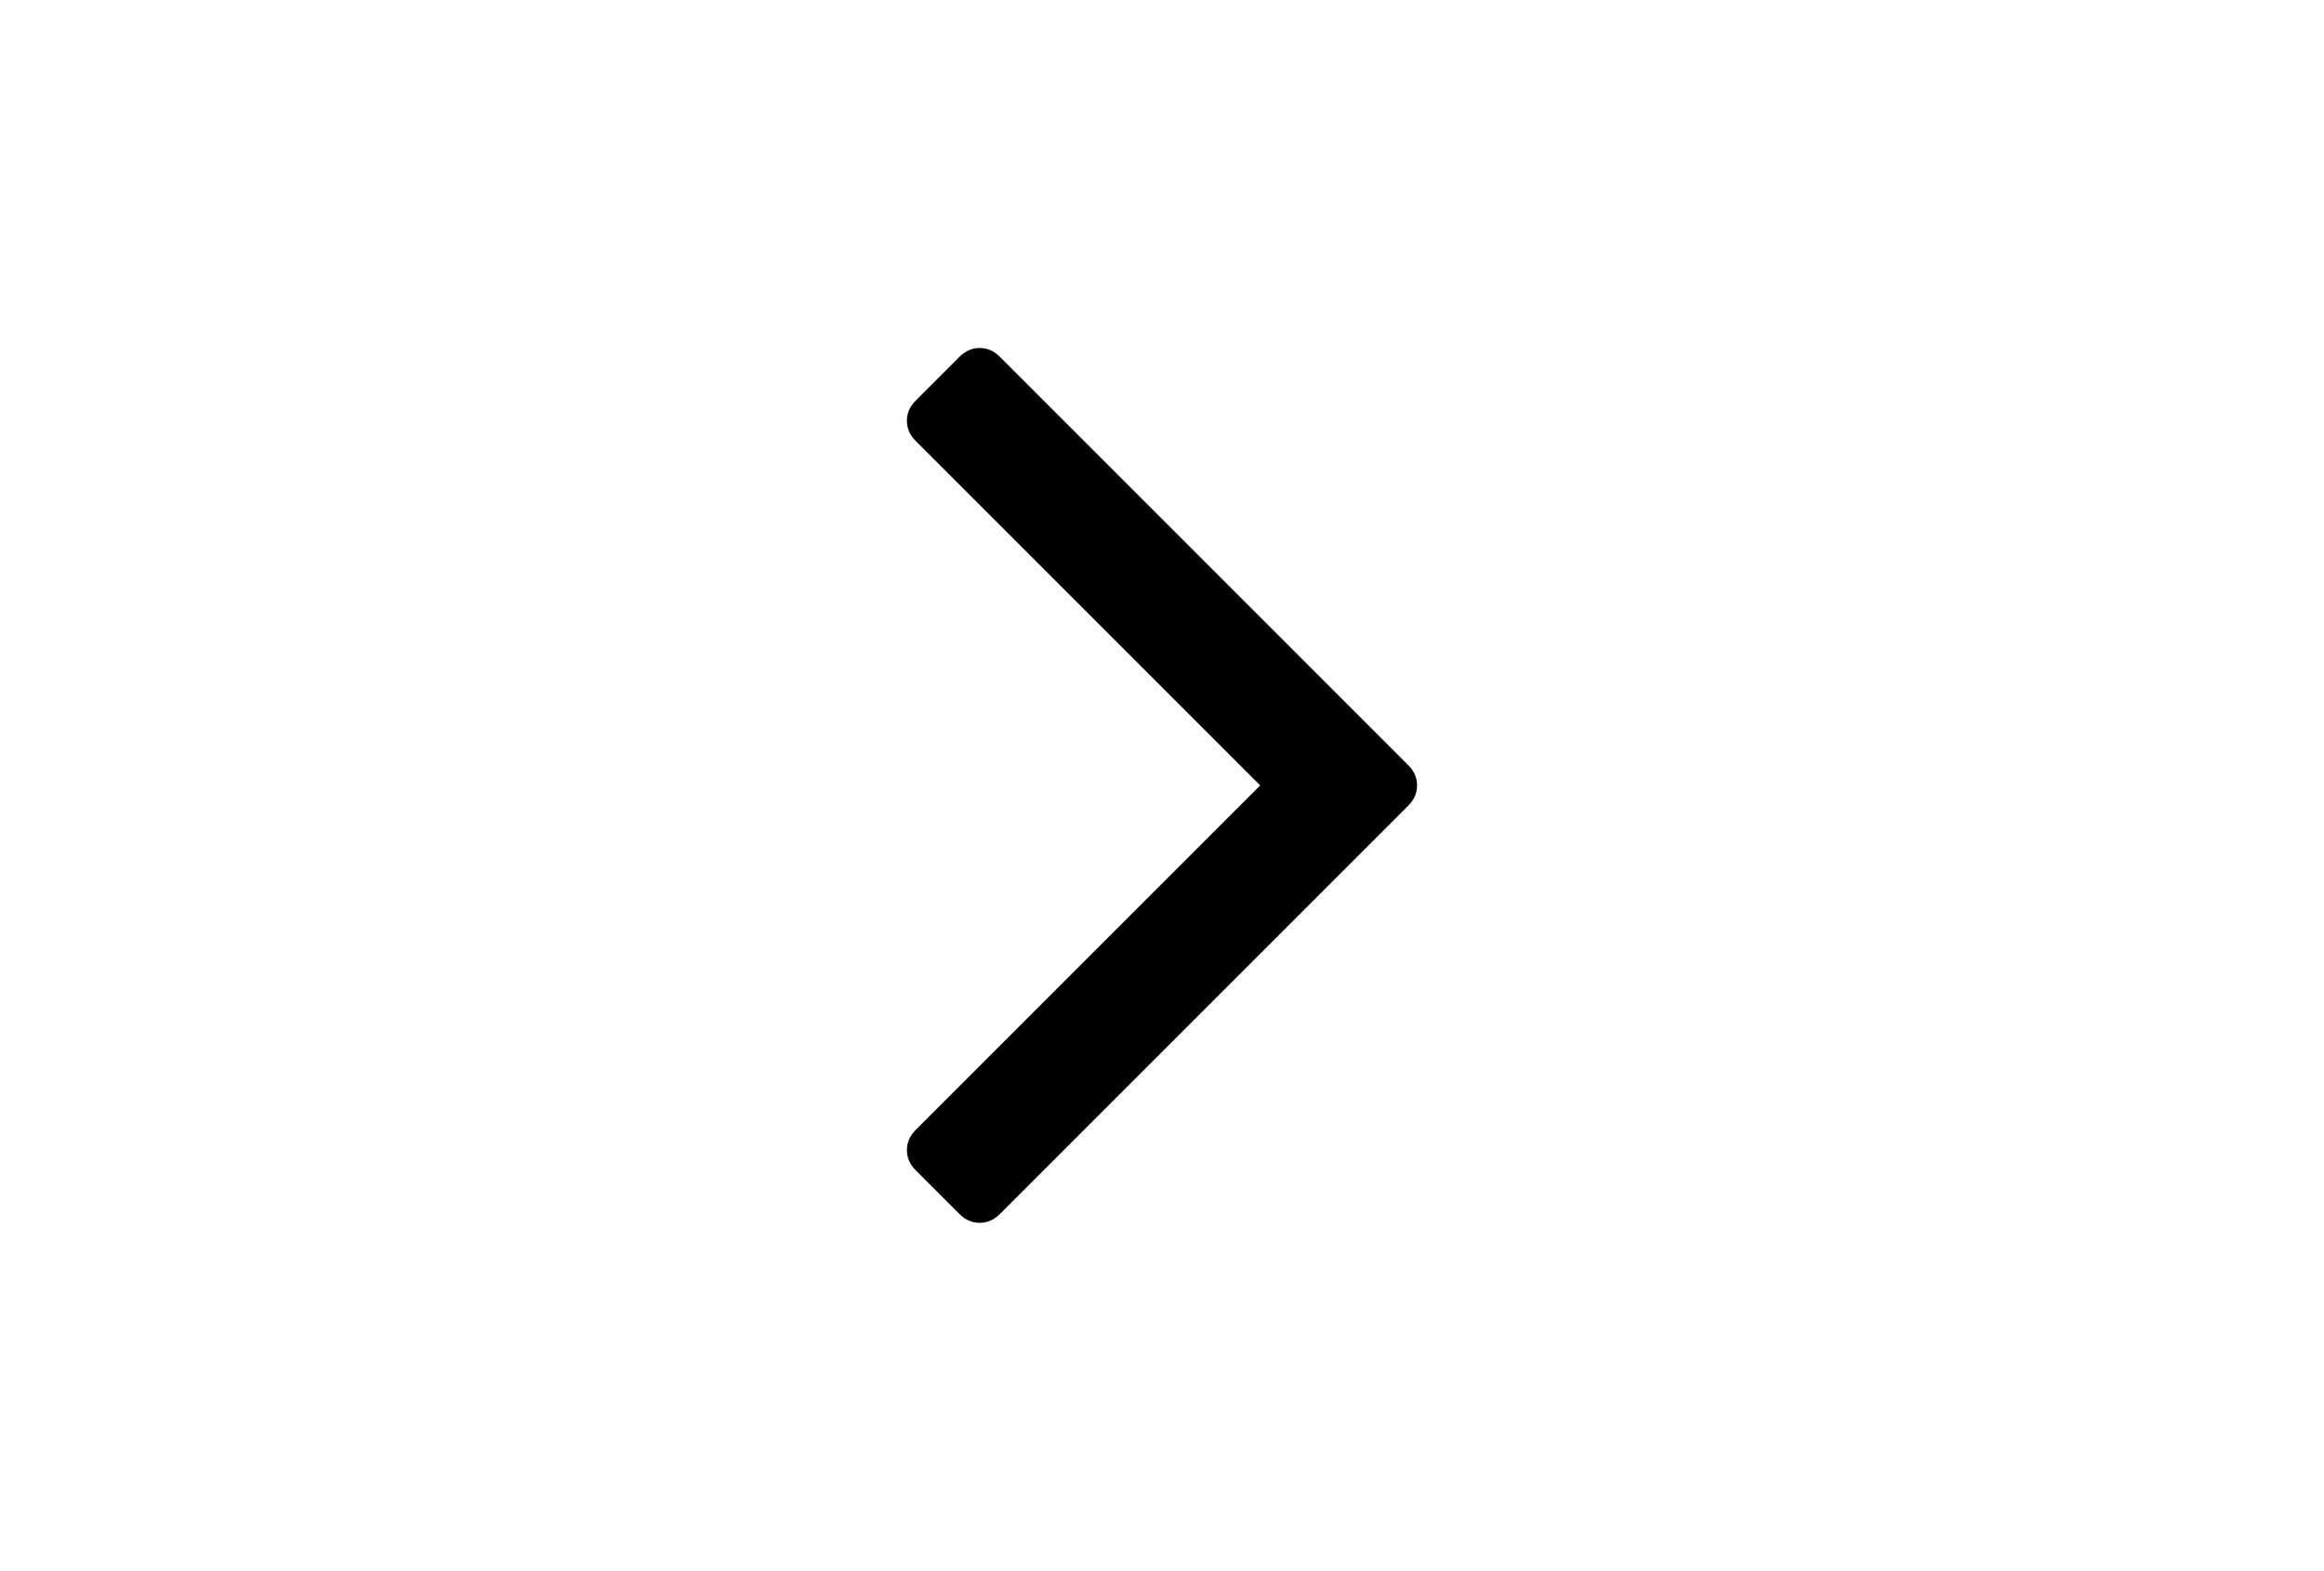
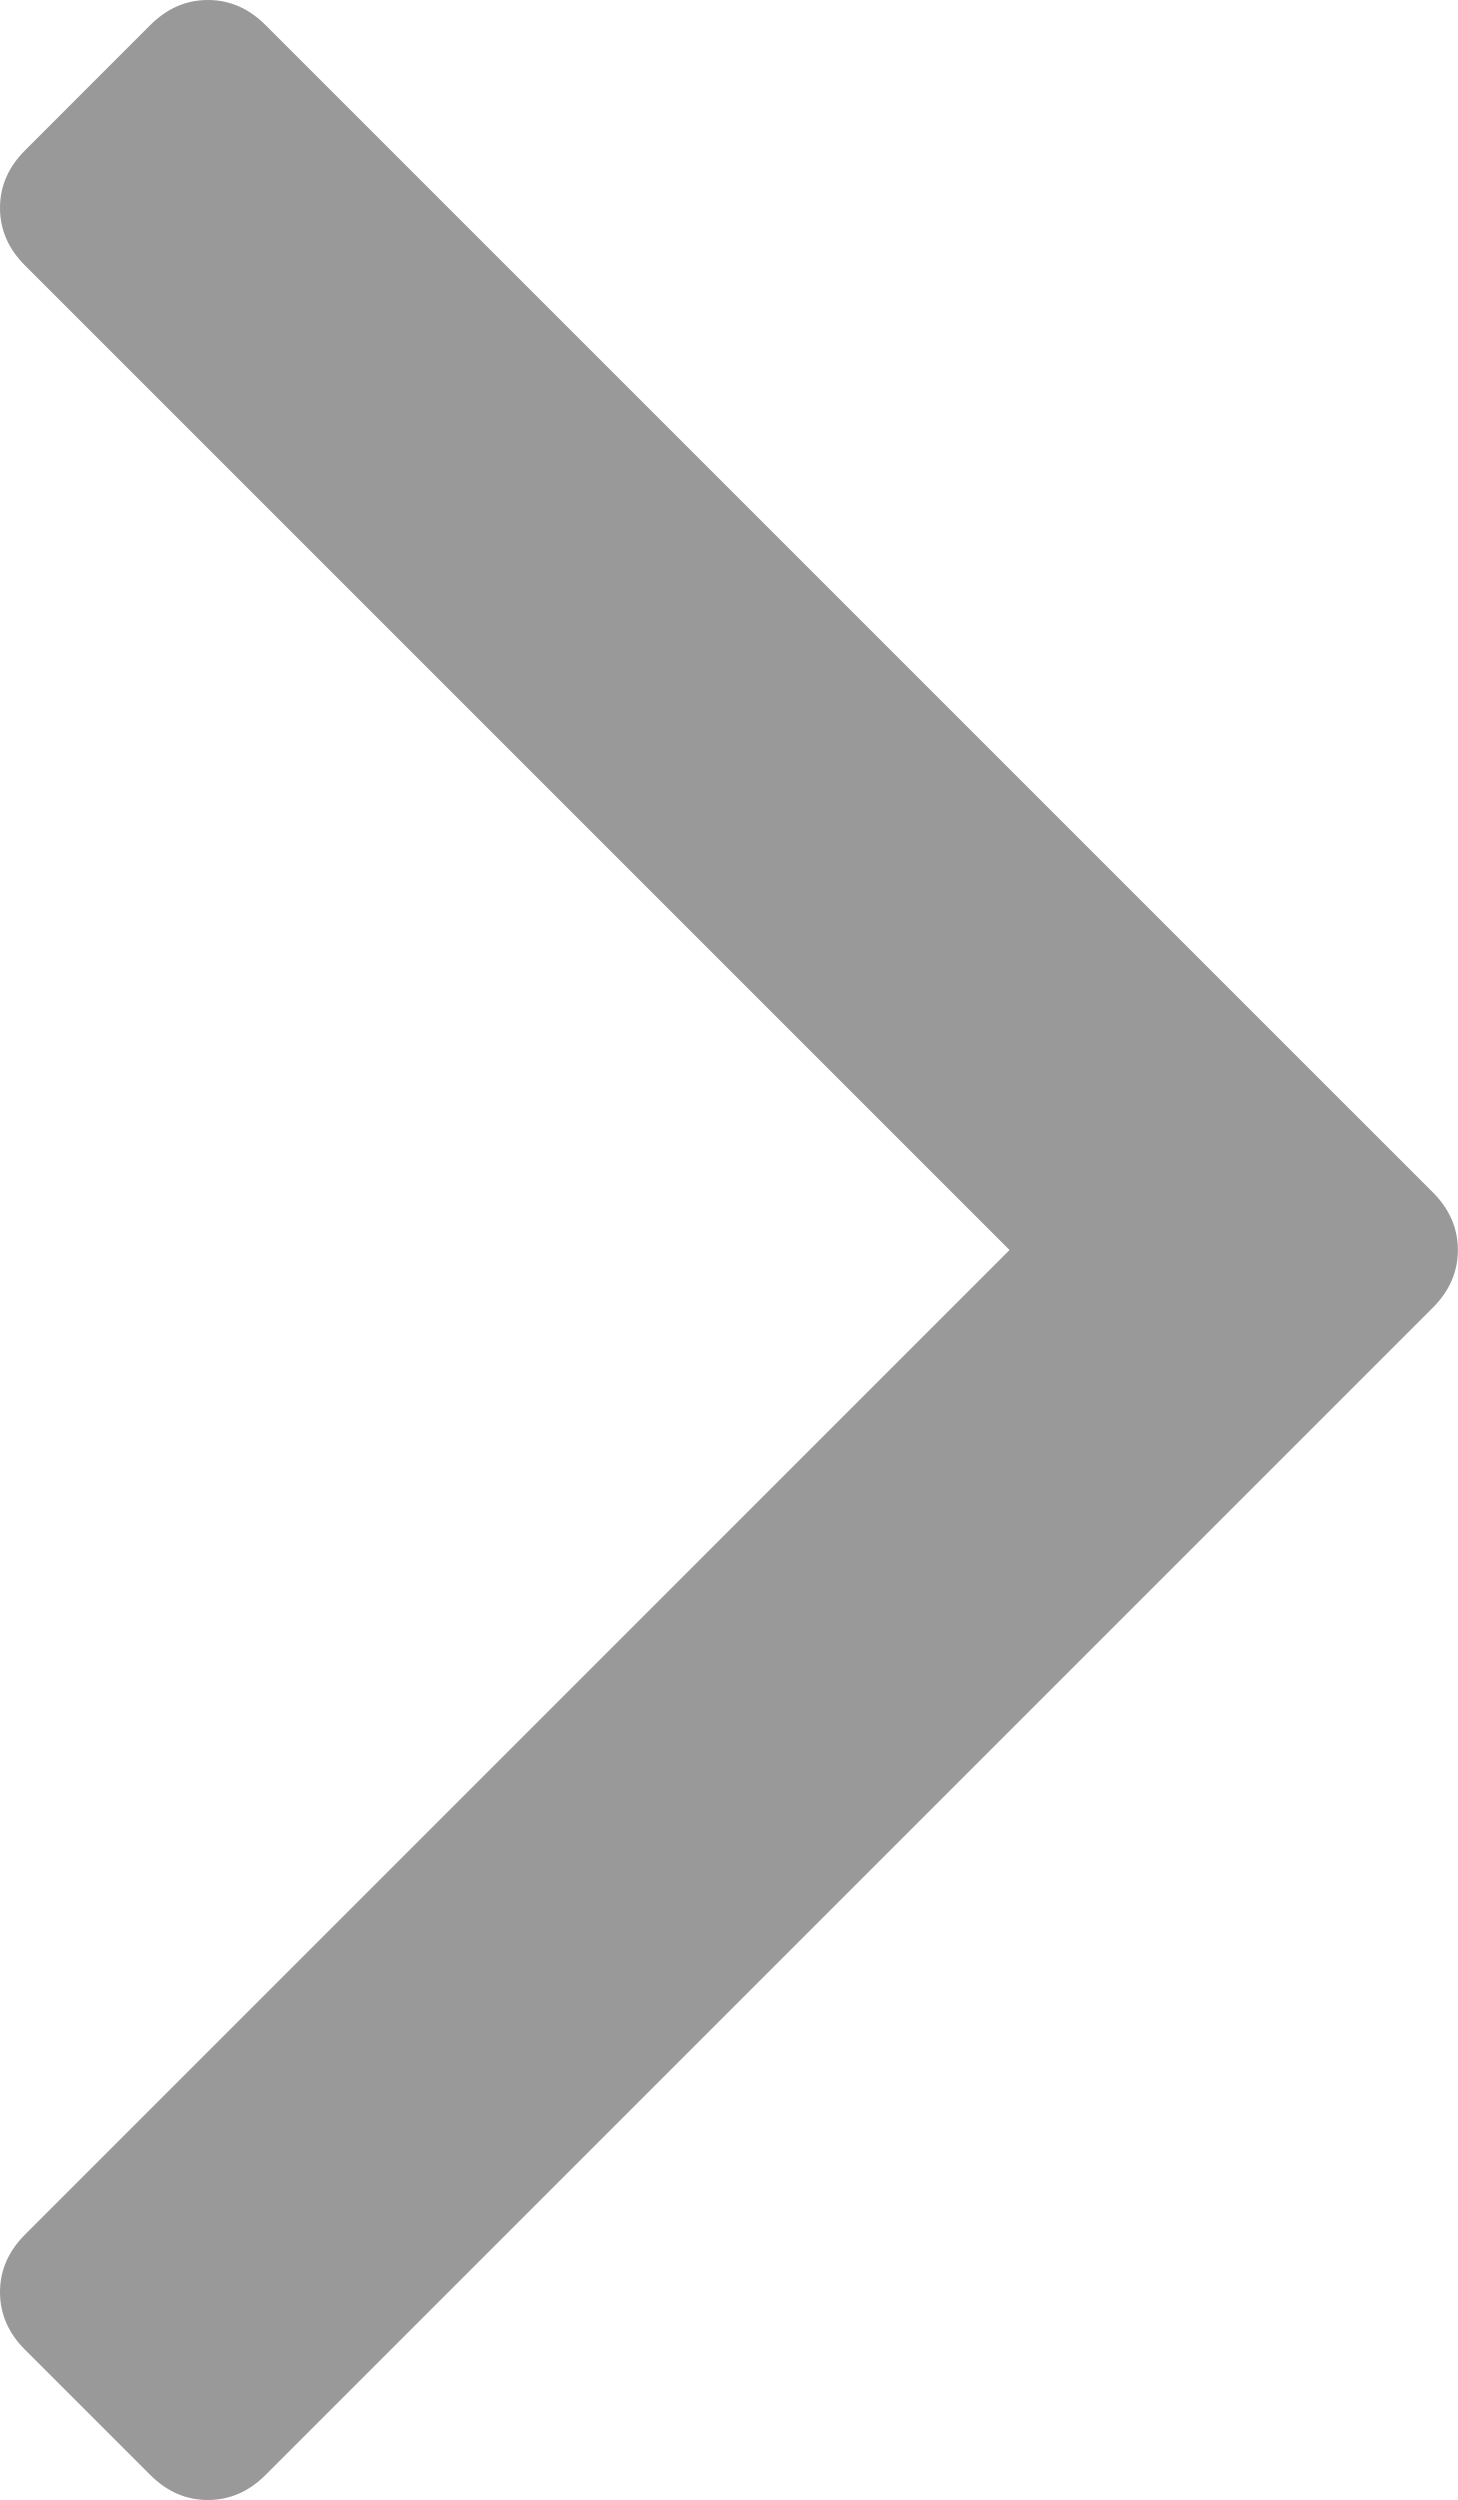
- <svg xmlns="http://www.w3.org/2000/svg" version="1.1" id="Capa_1" x="0px" y="0px" width="216px" height="146px" viewBox="0 0 216 146" enable-background="new 0 0 216 146" xml:space="preserve">
-   <path d="M130.895,71.125L92.928,33.159c-0.543-0.543-1.168-0.815-1.874-0.815c-0.706,0-1.331,0.272-1.874,0.815l-4.073,4.074  c-0.544,0.543-0.815,1.167-0.815,1.874s0.271,1.331,0.815,1.874L117.126,73l-32.019,32.02c-0.544,0.543-0.815,1.168-0.815,1.873  c0,0.707,0.271,1.332,0.815,1.875l4.073,4.072c0.543,0.544,1.168,0.814,1.874,0.814c0.706,0,1.331-0.271,1.874-0.814l37.966-37.966  c0.543-0.543,0.814-1.168,0.814-1.874S131.438,71.669,130.895,71.125z" />
+ <svg xmlns="http://www.w3.org/2000/svg" version="1.1" id="Capa_1" x="0px" y="0px" width="47.416" height="81.31" viewBox="0 0 47.416 81.31" enable-background="new 0 0 216 146" xml:space="preserve">
+   <defs id="defs7" />
+   <path d="M 46.603,38.781 8.636,0.815 C 8.093,0.272 7.468,0 6.762,0 6.056,0 5.431,0.272 4.888,0.815 L 0.815,4.889 C 0.271,5.432 0,6.056 0,6.763 0,7.47 0.271,8.094 0.815,8.637 L 32.834,40.656 0.815,72.676 C 0.271,73.219 0,73.844 0,74.549 c 0,0.707 0.271,1.332 0.815,1.875 l 4.073,4.072 c 0.543,0.544 1.168,0.814 1.874,0.814 0.706,0 1.331,-0.271 1.874,-0.814 L 46.602,42.53 c 0.543,-0.543 0.814,-1.168 0.814,-1.874 0,-0.706 -0.27,-1.331 -0.813,-1.875 z" id="path3" style="fill:#999999;fill-opacity:1" />
</svg>
